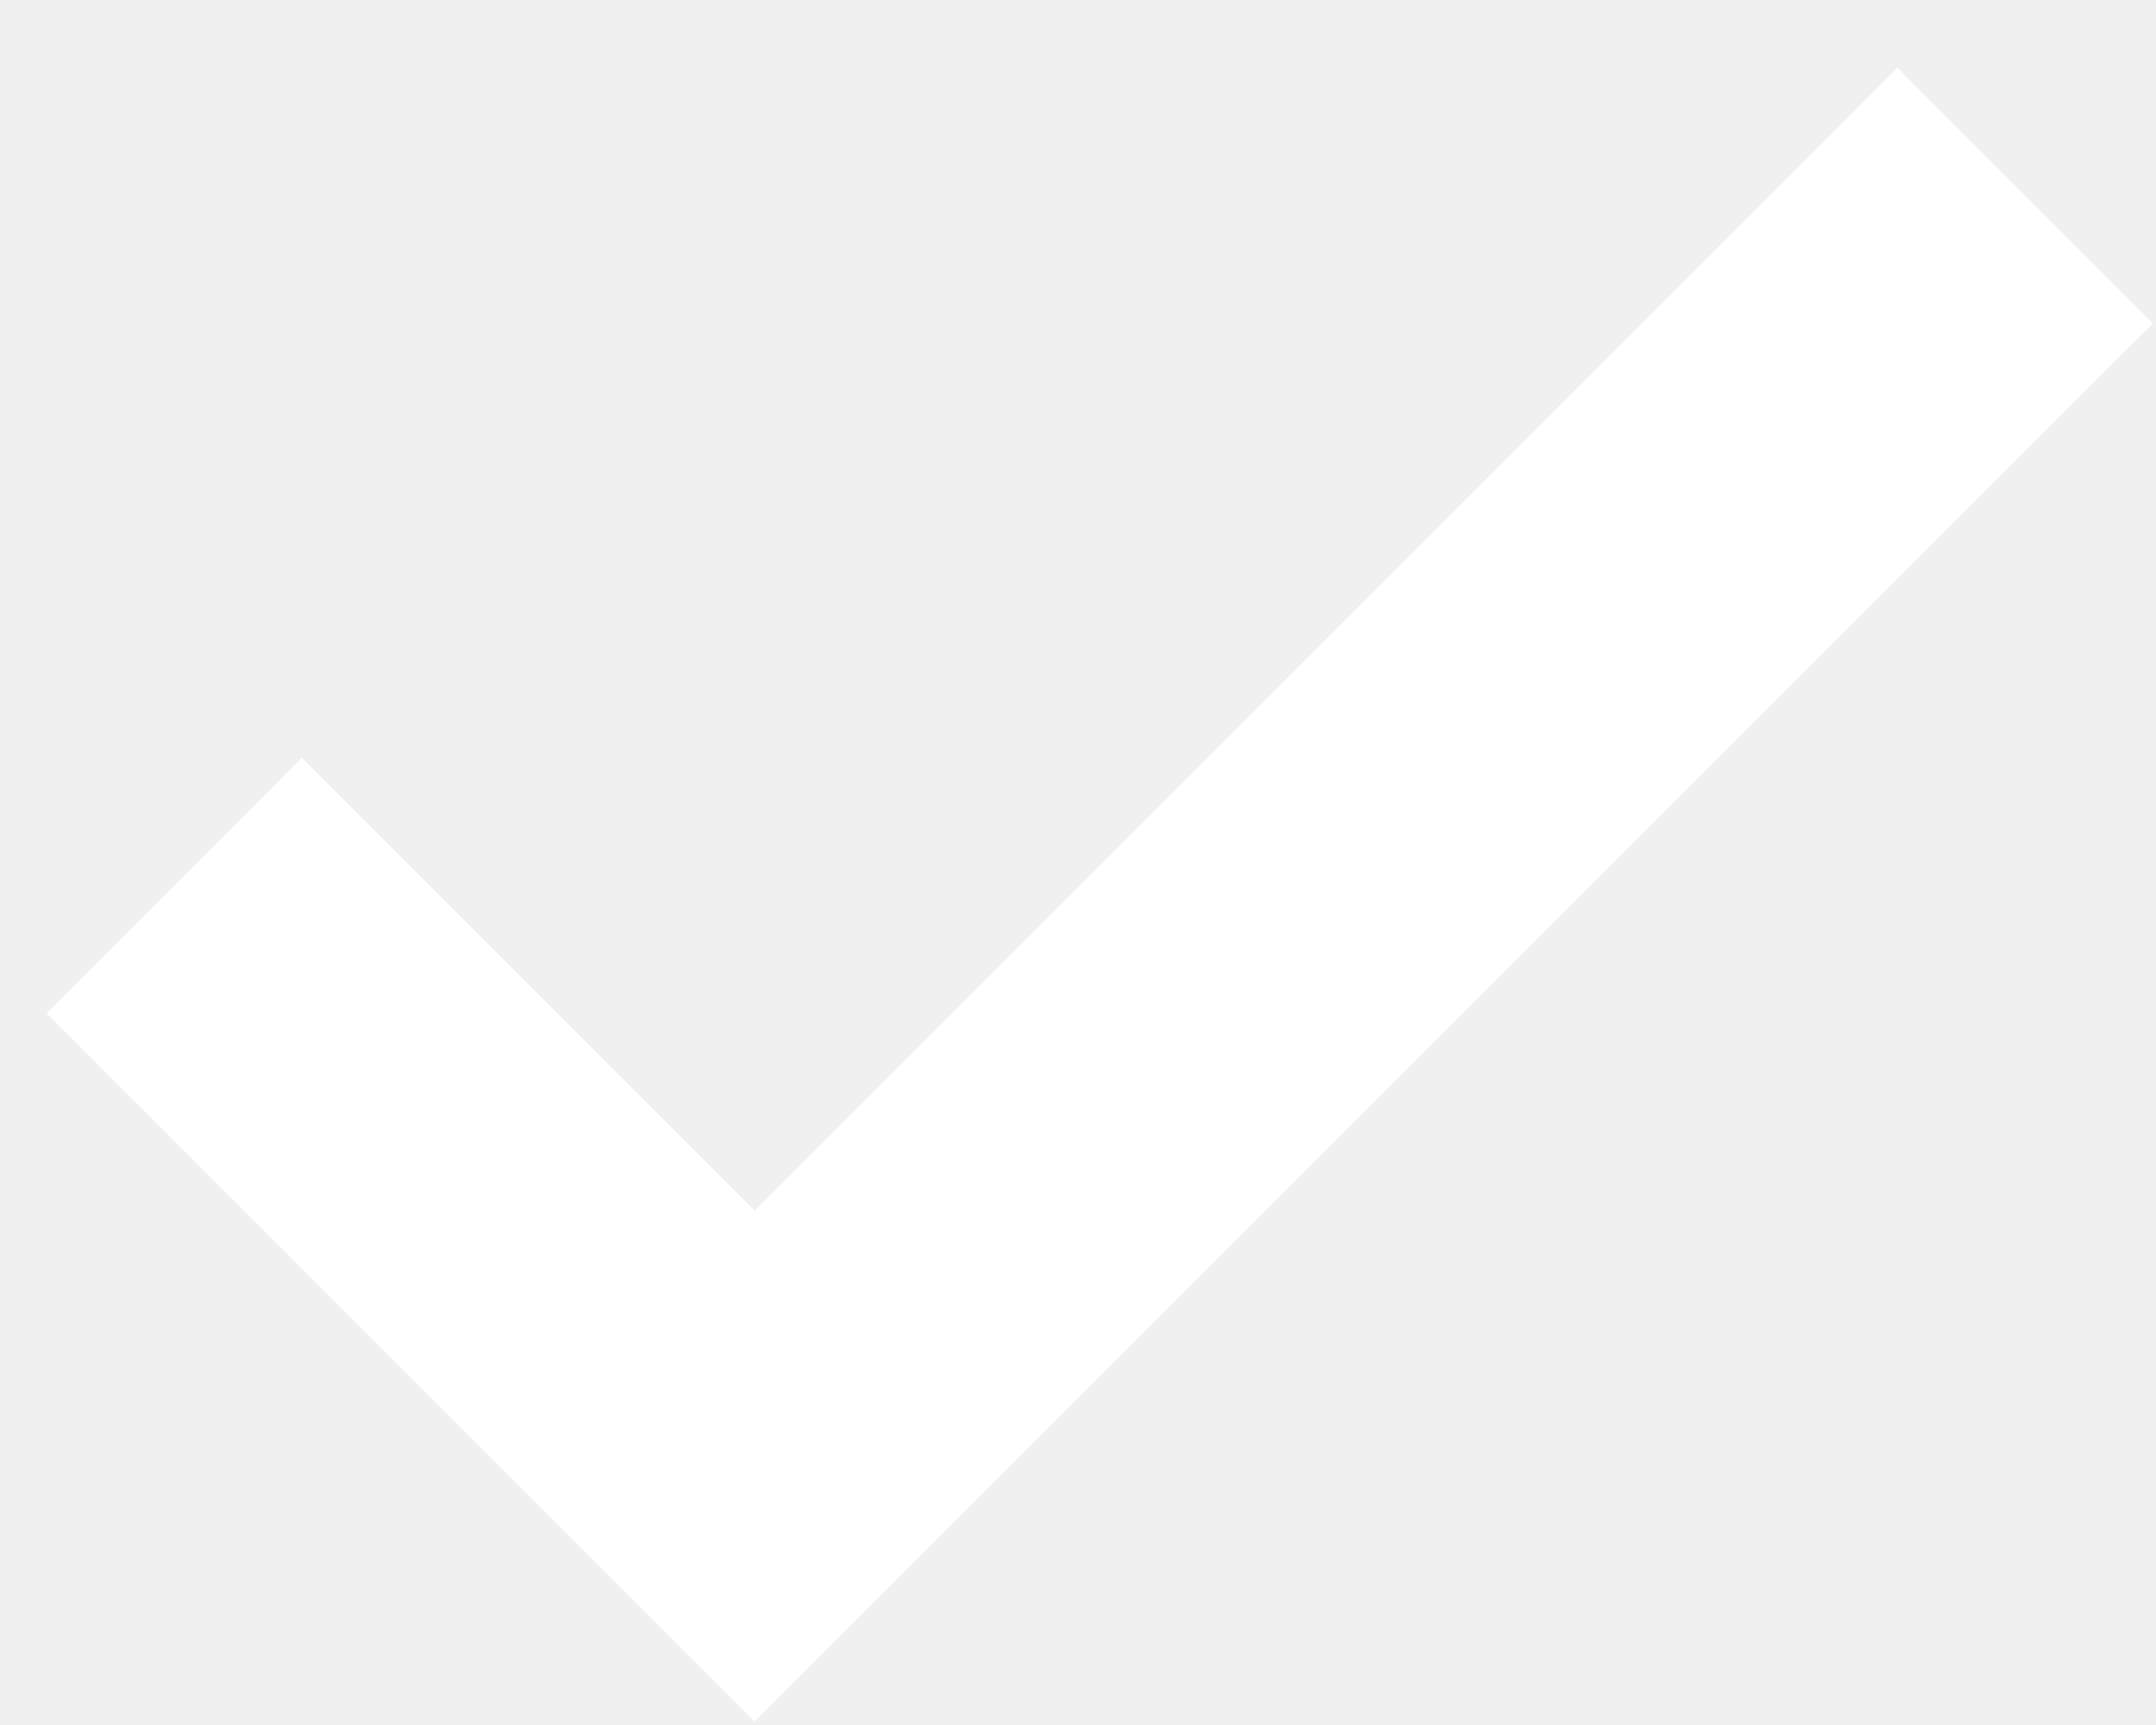
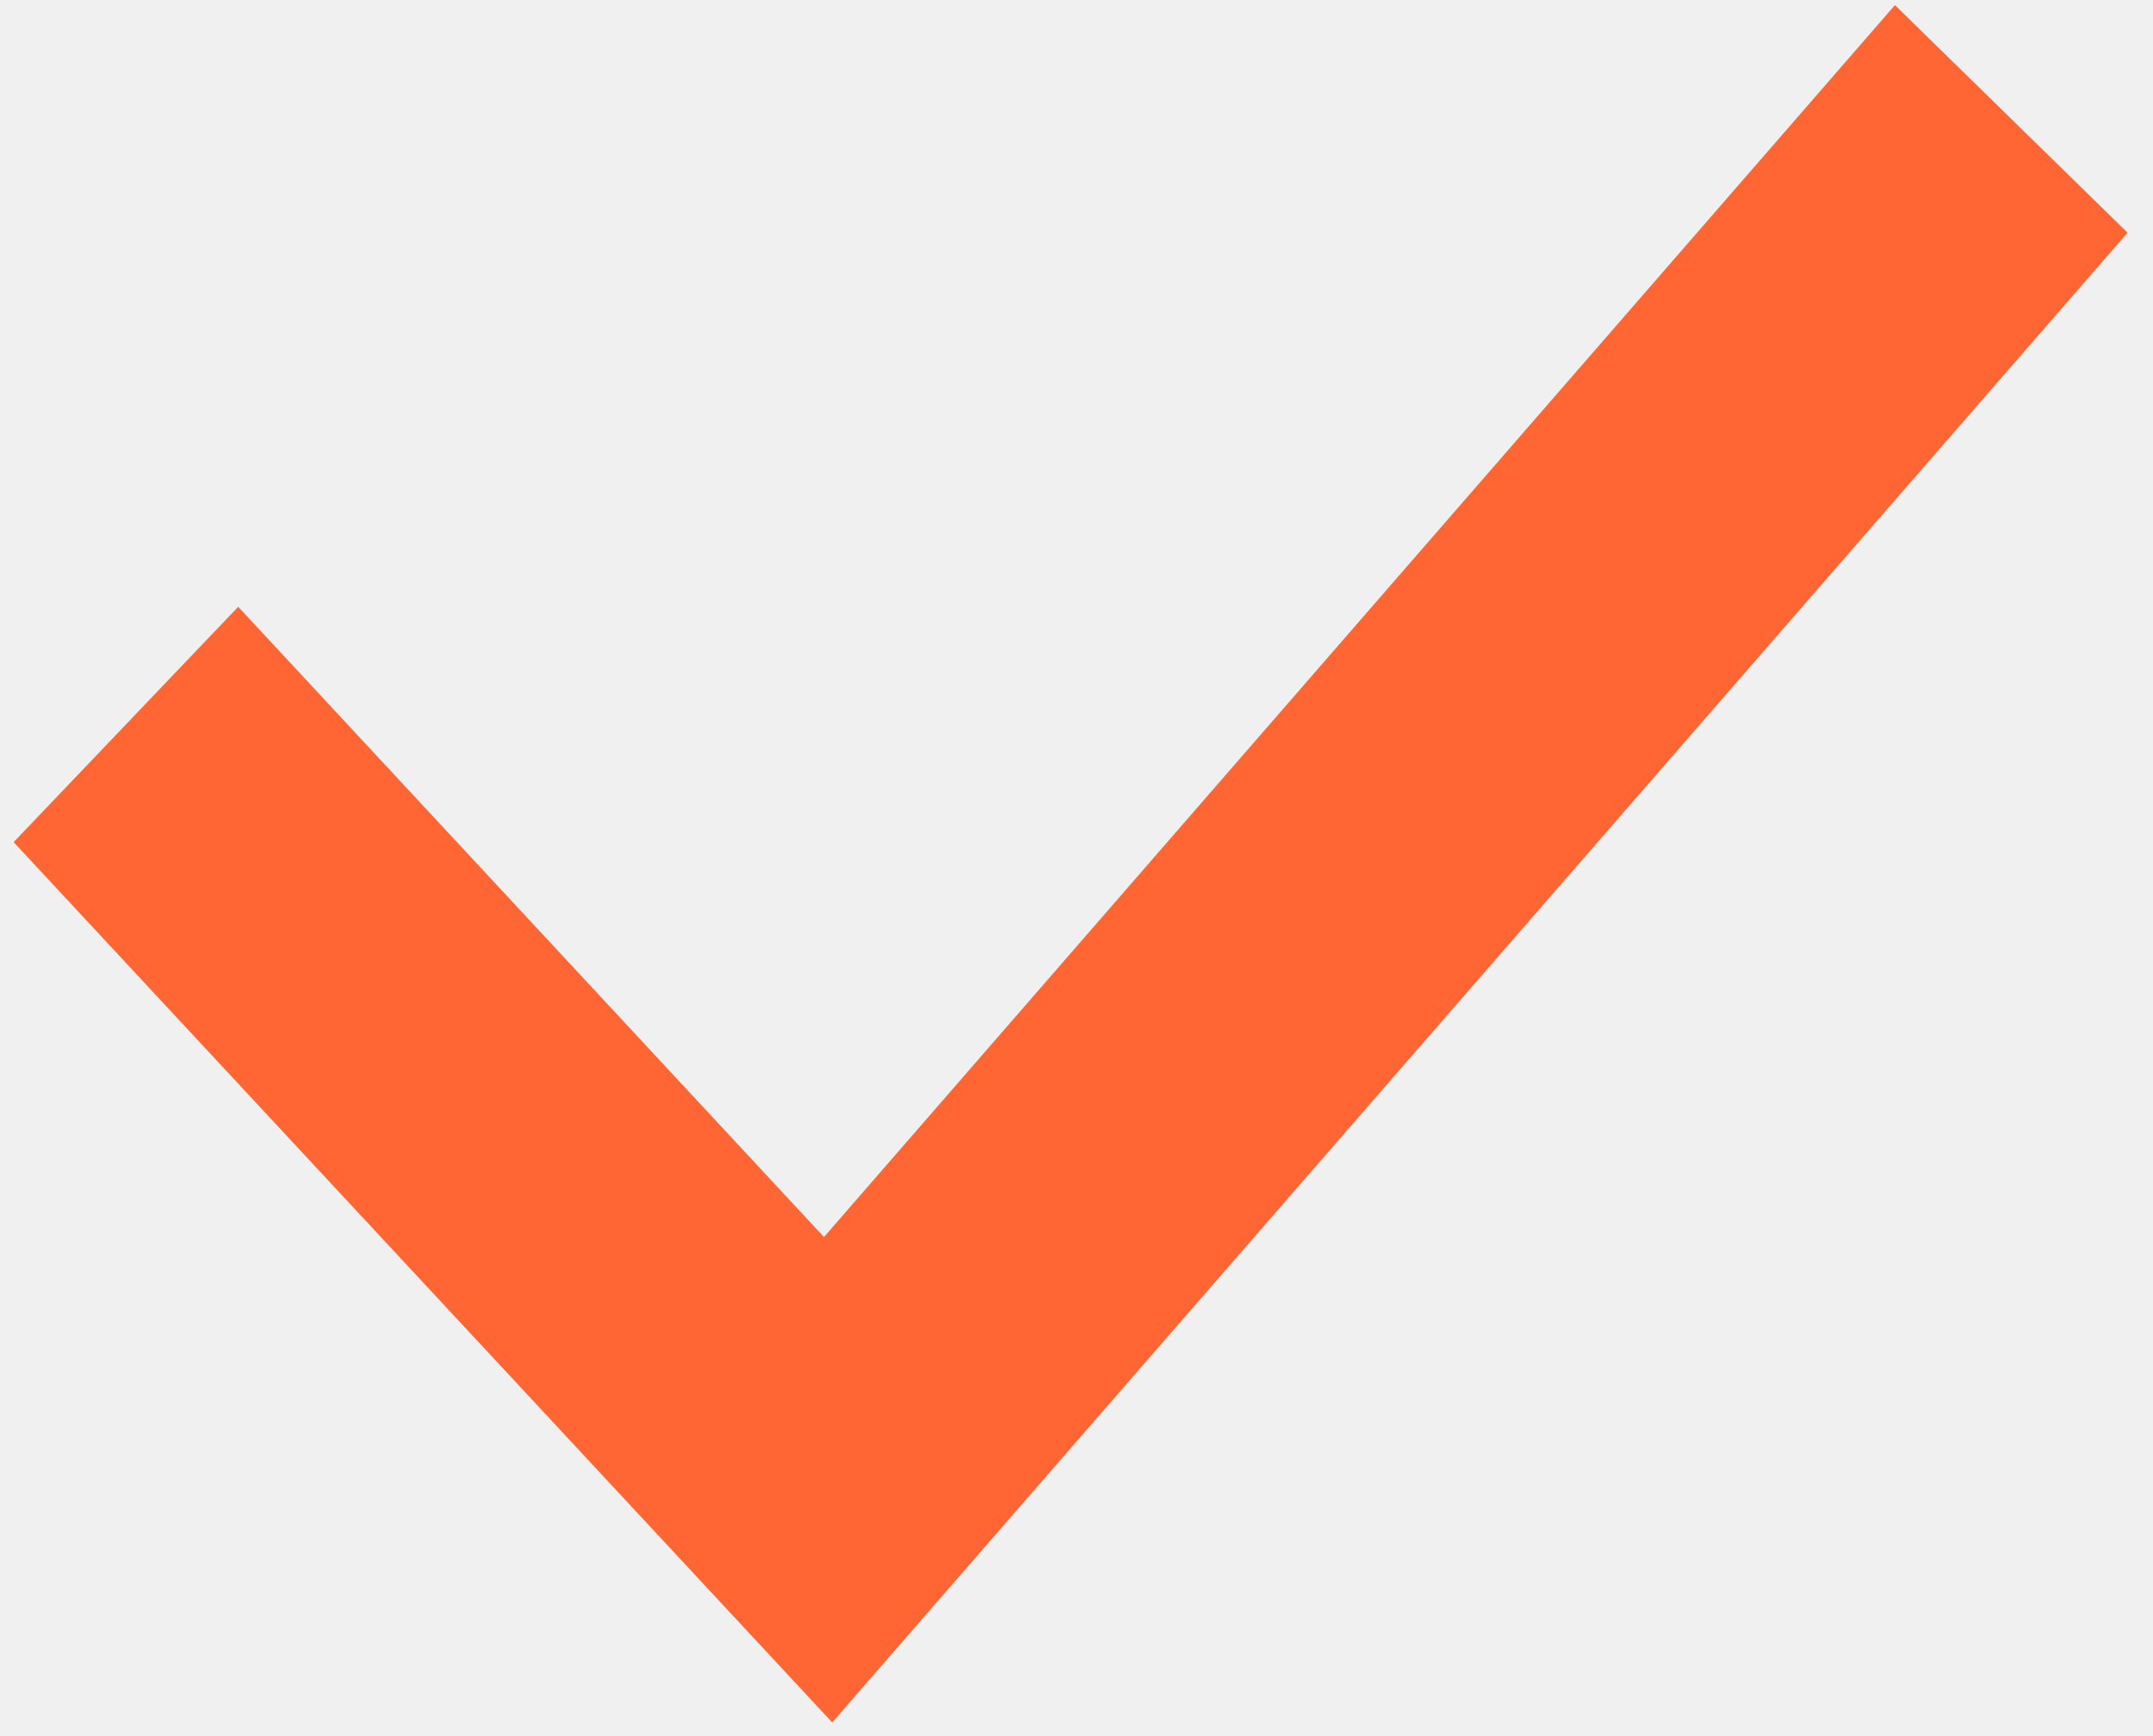
- <svg xmlns="http://www.w3.org/2000/svg" width="10" height="8" viewBox="0 0 10 8" fill="none">
-   <path d="M3.5 5.857L1.521 3.879L1.4 3.757L1.279 3.879L0.579 4.579L0.458 4.7L0.579 4.821L3.379 7.621L3.5 7.742L3.621 7.621L9.621 1.621L9.743 1.5L9.621 1.379L8.921 0.679L8.8 0.557L8.679 0.679L3.5 5.857Z" fill="white" stroke="white" stroke-width="0.343" />
+ <svg xmlns="http://www.w3.org/2000/svg" width="10.138" height="8.173" viewBox="0 0 10.138 8.173">
+   <path id="Path_160" data-name="Path 160" d="M5.56,8.81,1.777,4.6l1.076-1.09L5.56,6.524,10.7.81,11.777,1.9Z" transform="matrix(1, -0.017, 0.017, 1, -1.791, -0.604)" fill="#ff6634" />
</svg>
